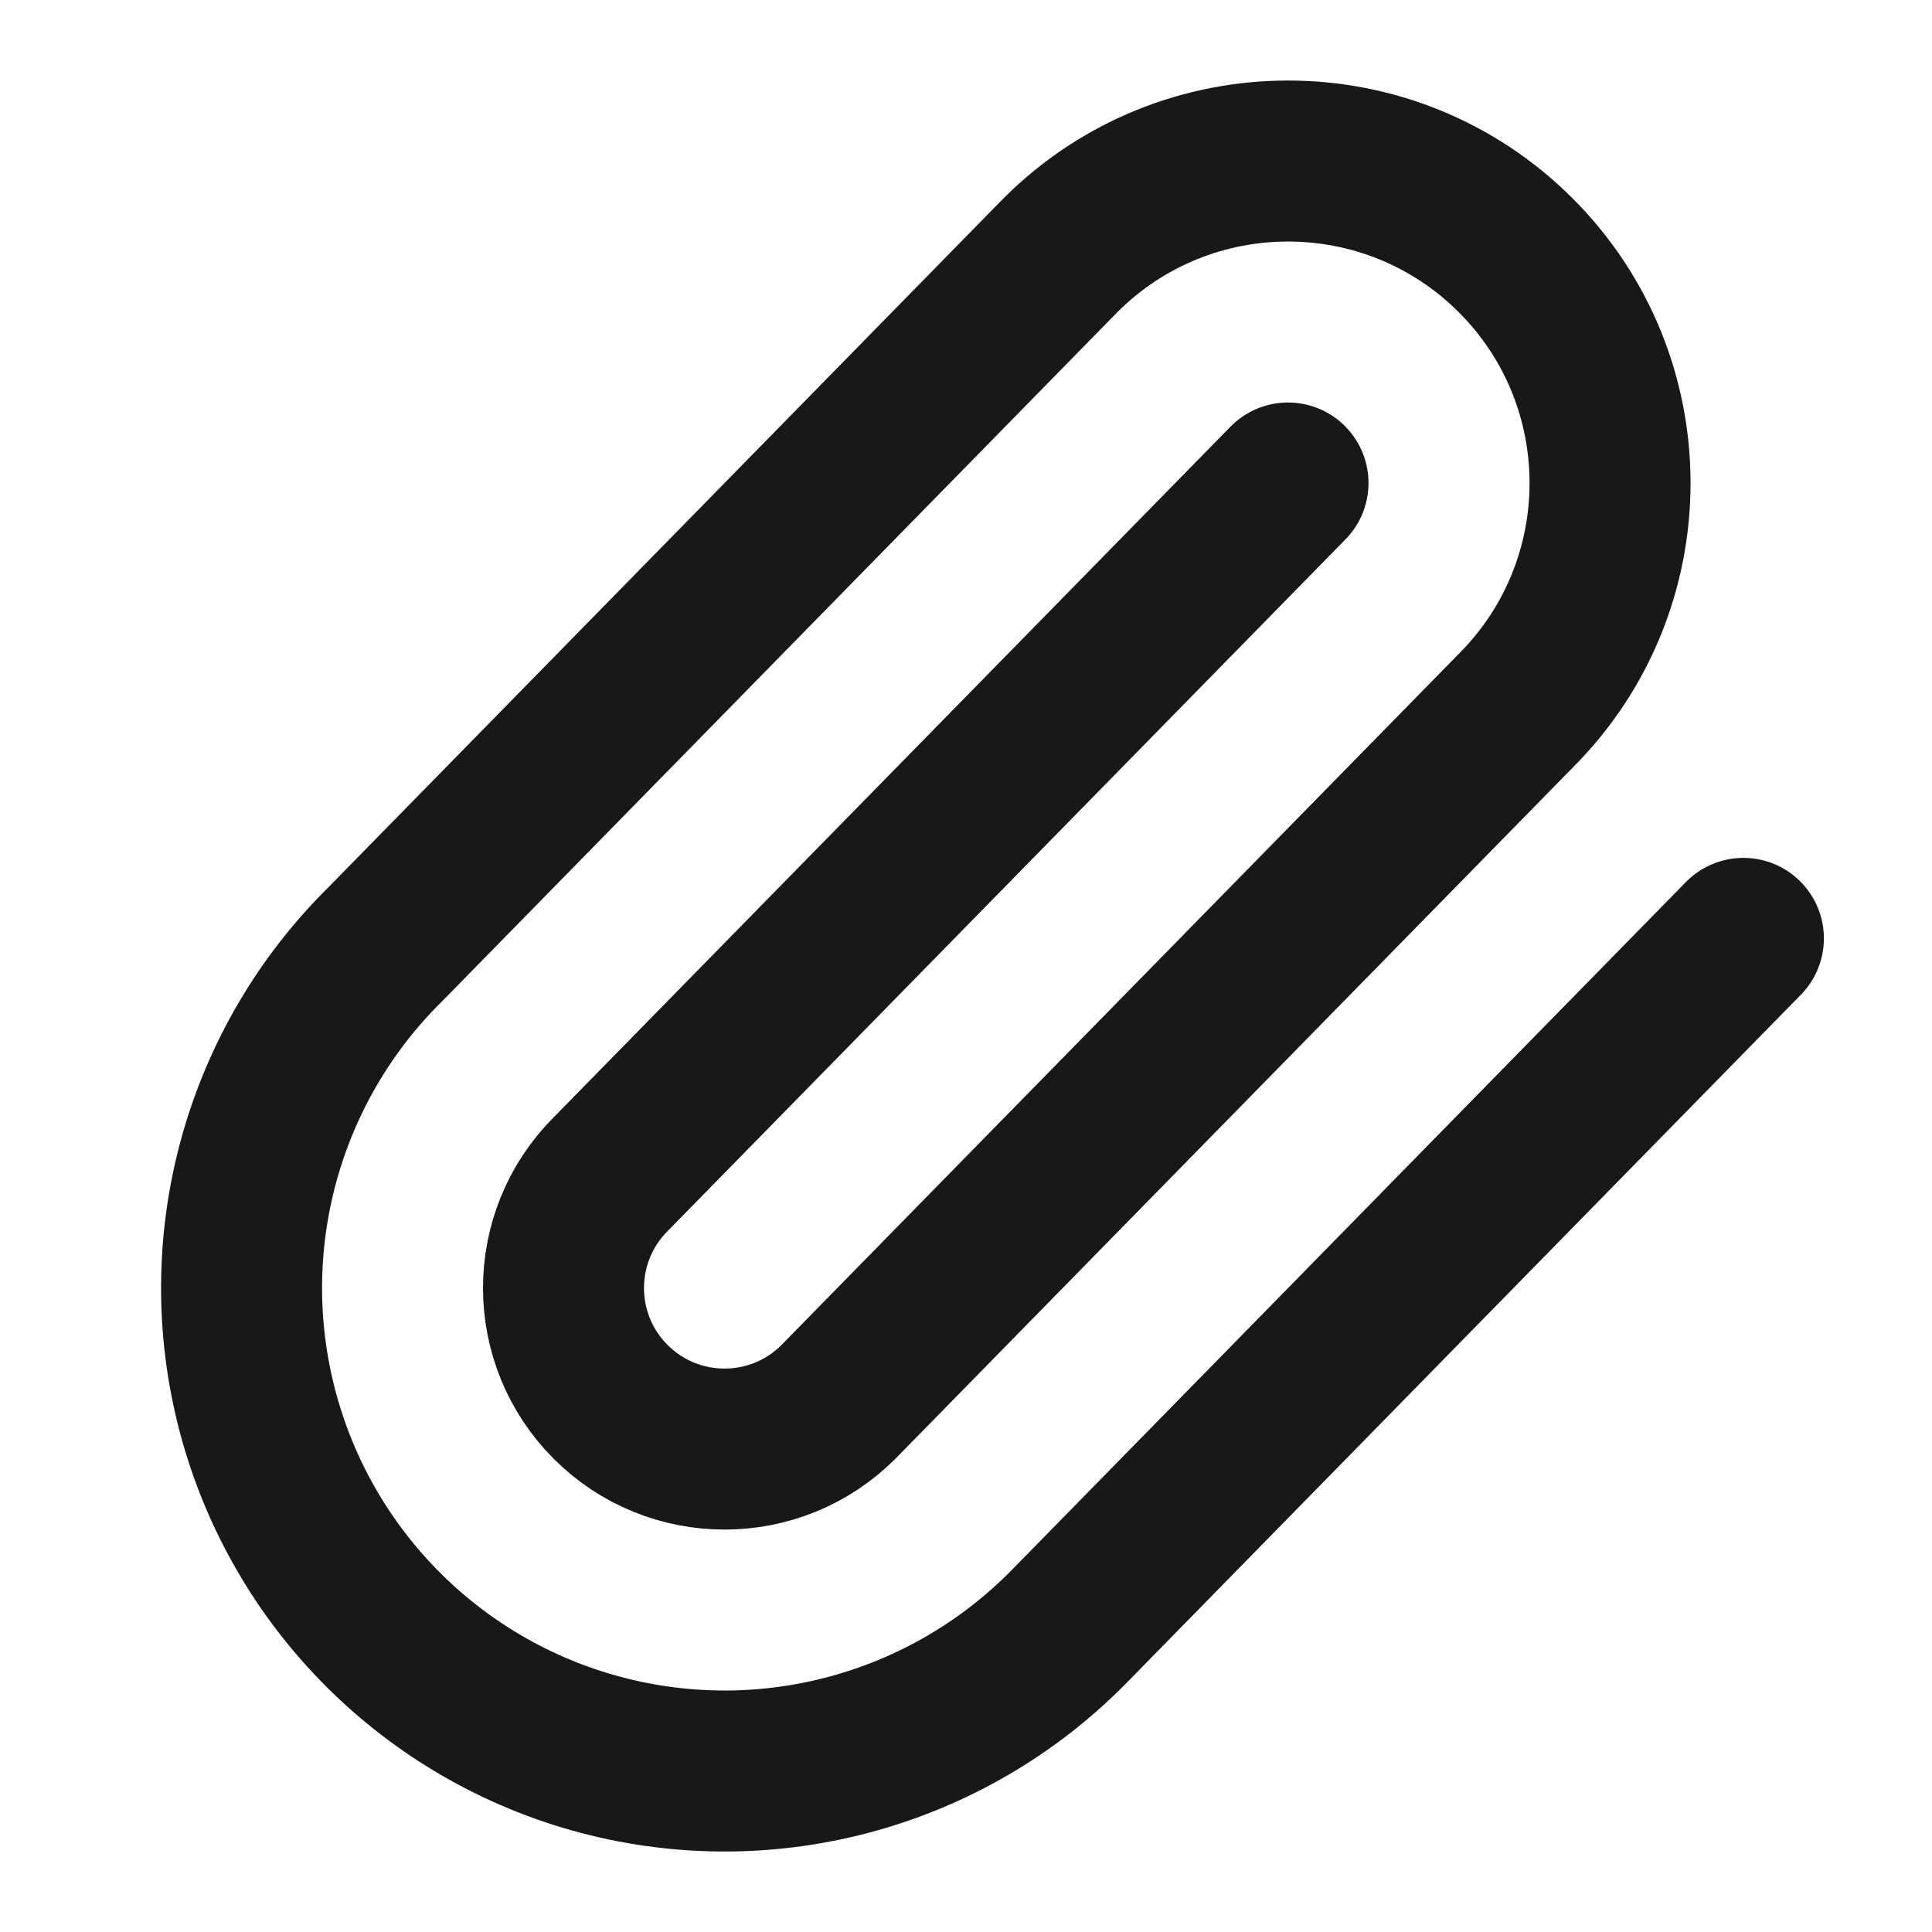
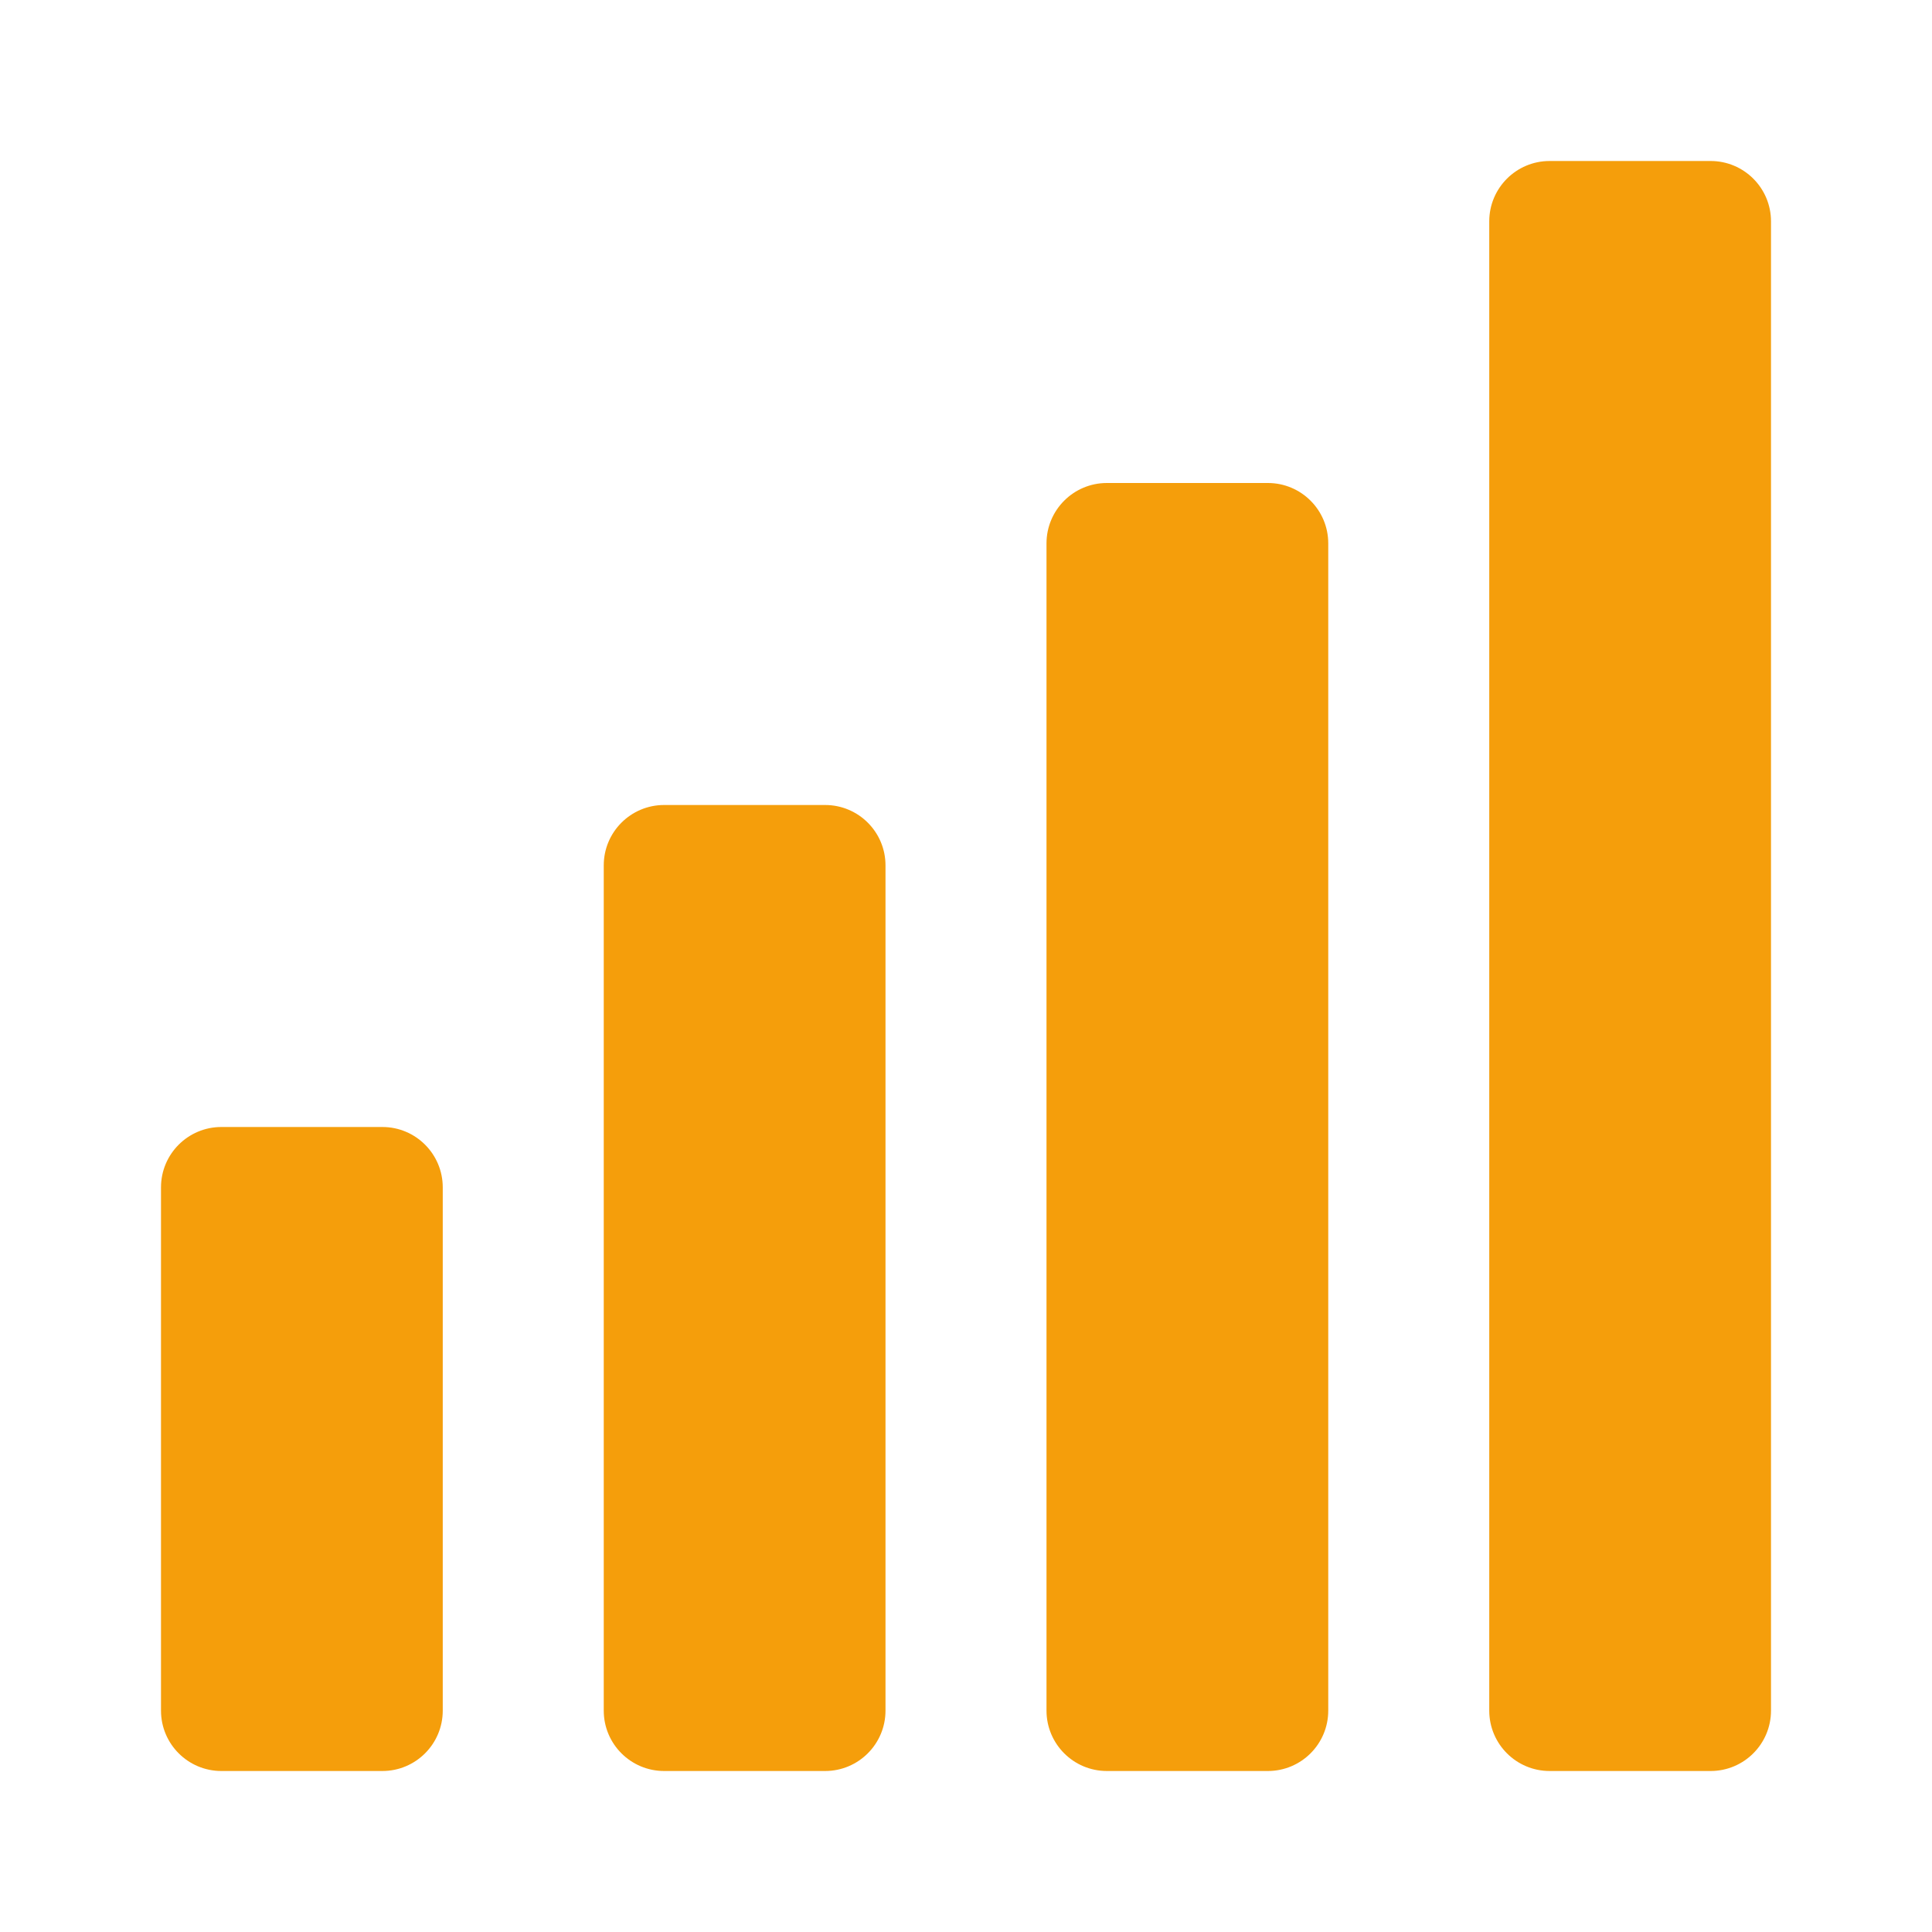
- <svg xmlns="http://www.w3.org/2000/svg" viewBox="0 0 24 24" fill="none" stroke-linecap="round" stroke-linejoin="round">
-   <style>
-     path { stroke: #18181b; }
-     @media (prefers-color-scheme: dark) {
-       path { stroke: #e4e4e7; }
-     }
-   </style>
-   <path stroke-width="2" d="m16 6-8.414 8.586a2 2 0 0 0 2.829 2.829l8.414-8.586a4 4 0 1 0-5.657-5.657l-8.379 8.551a6 6 0 1 0 8.485 8.485l8.379-8.551" />
+ <svg xmlns="http://www.w3.org/2000/svg" viewBox="0 0 24 24" fill="#f59e0b">
+   <rect x="2" y="14" width="3.5" height="8" rx="0.75" />
+   <rect x="7.5" y="10" width="3.5" height="12" rx="0.75" />
+   <rect x="13" y="6" width="3.5" height="16" rx="0.75" />
+   <rect x="18.5" y="2" width="3.5" height="20" rx="0.75" />
</svg>
